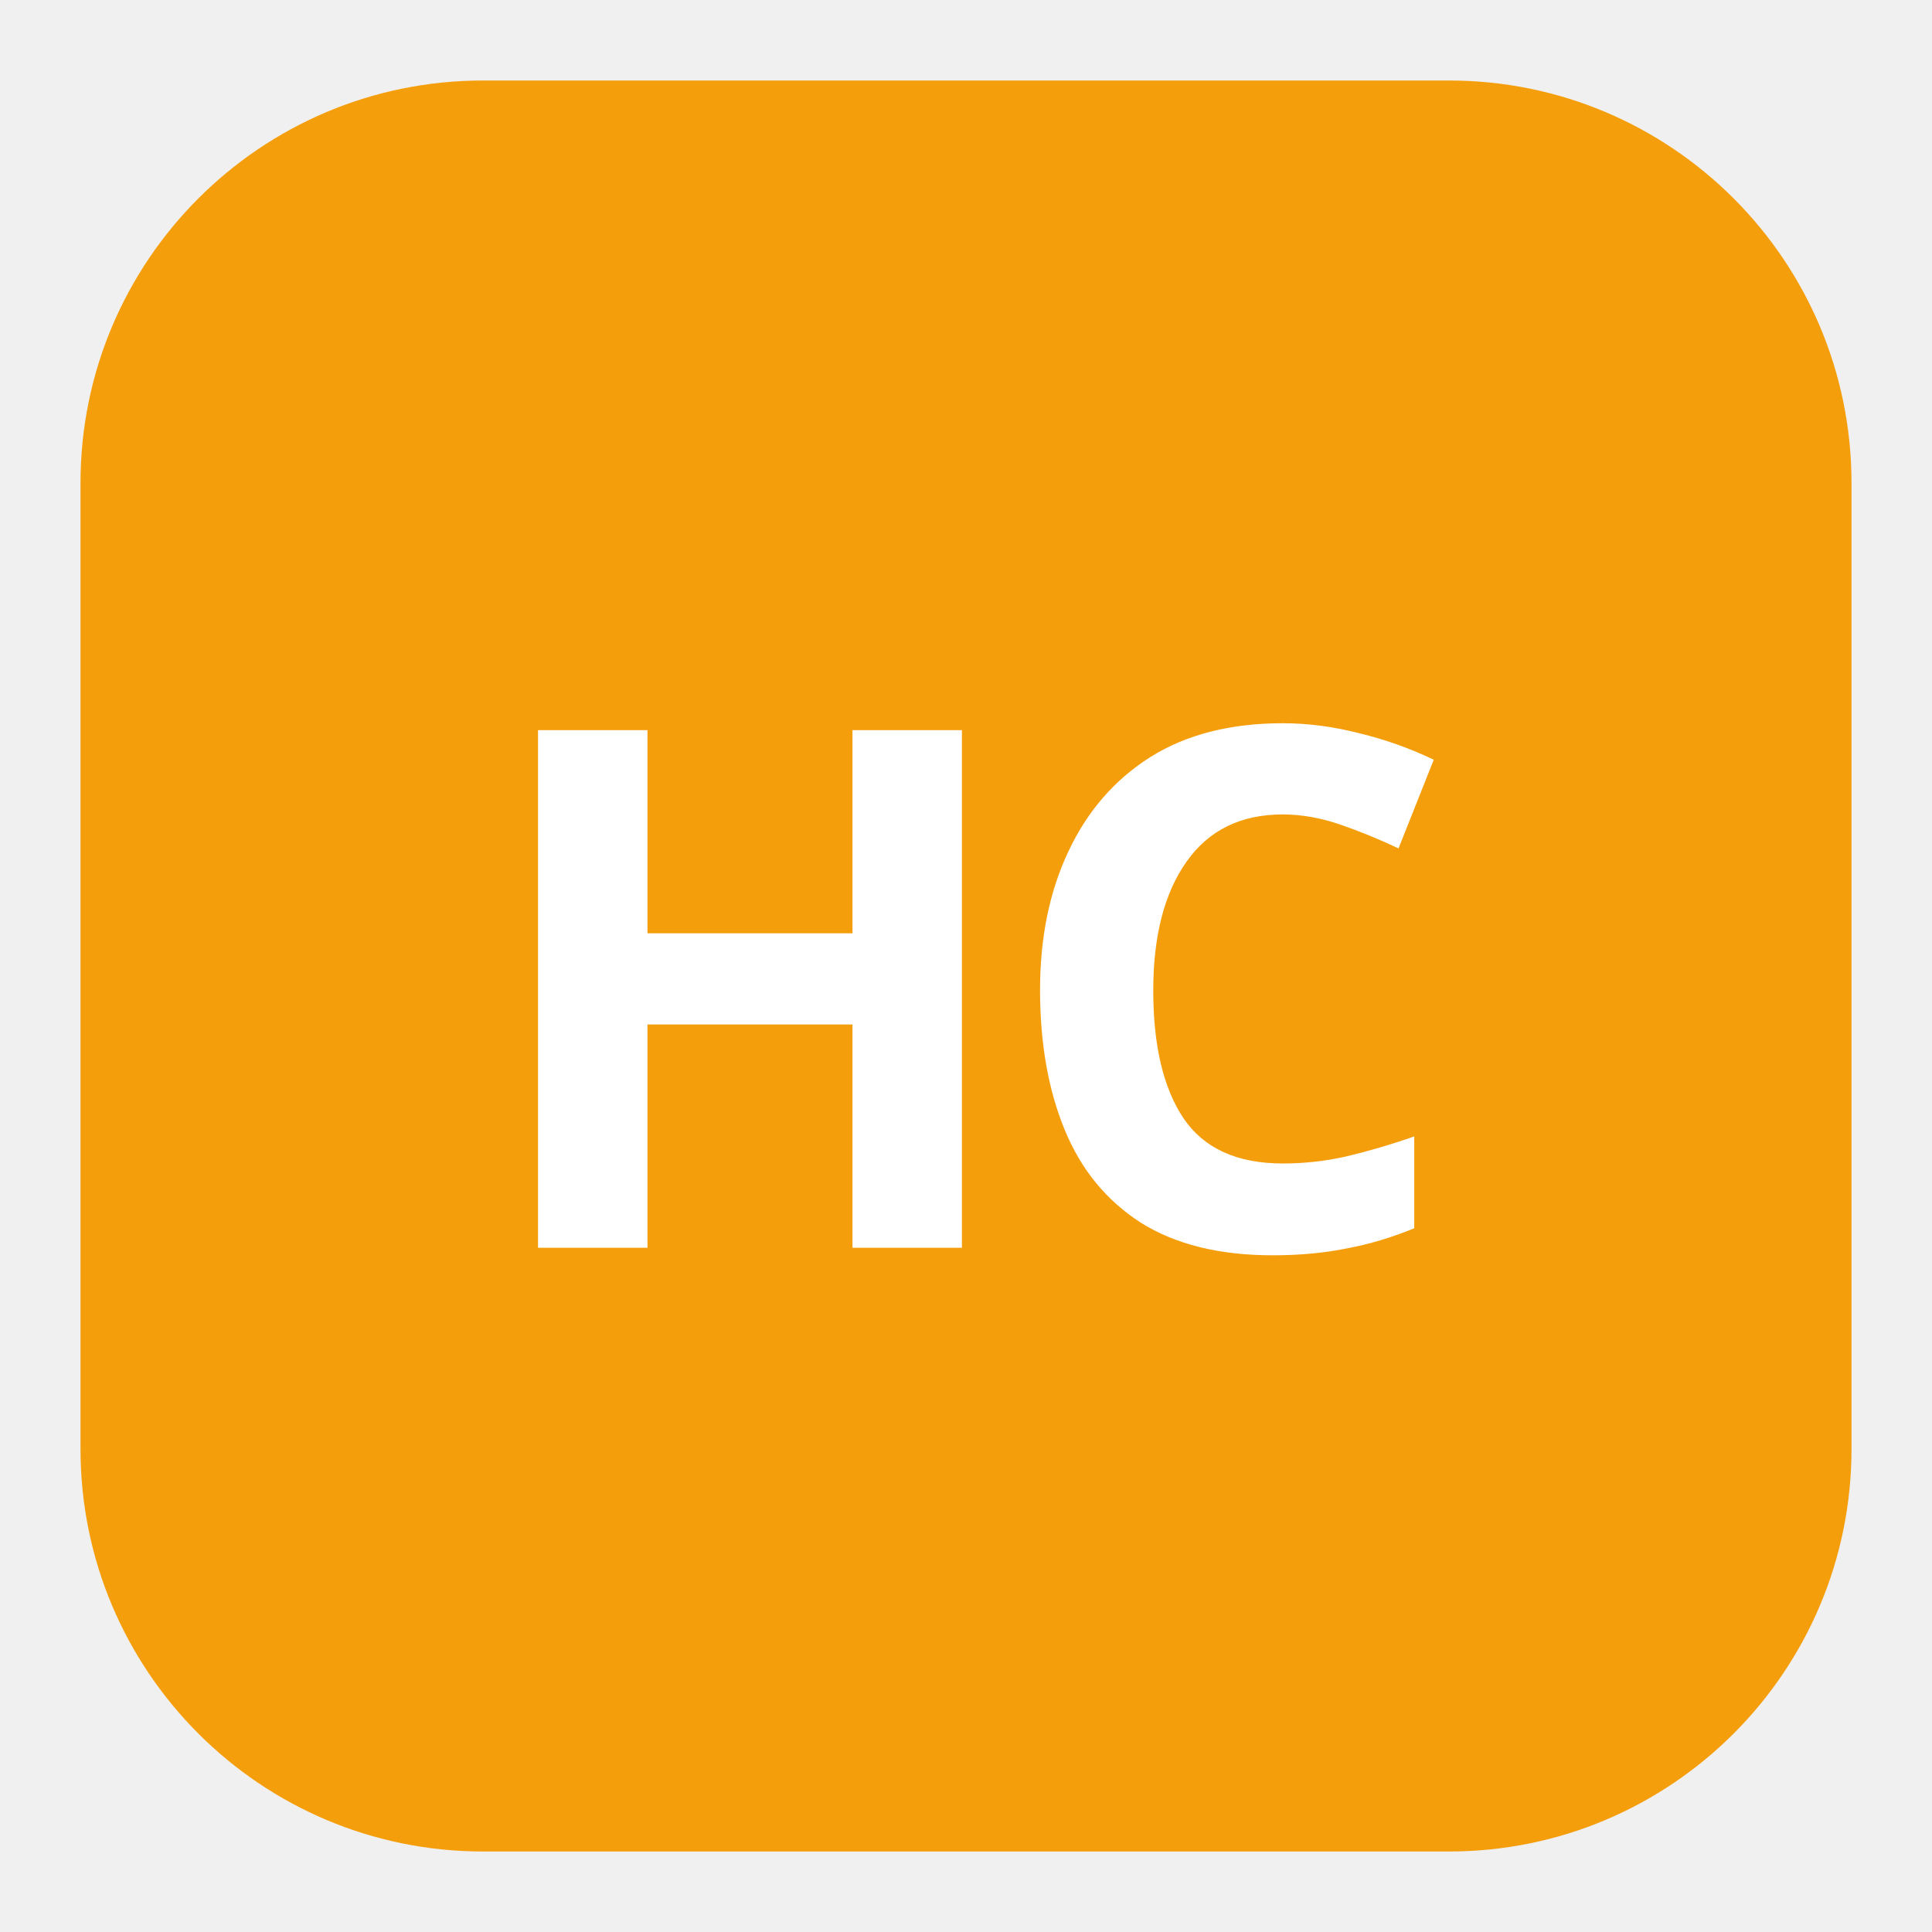
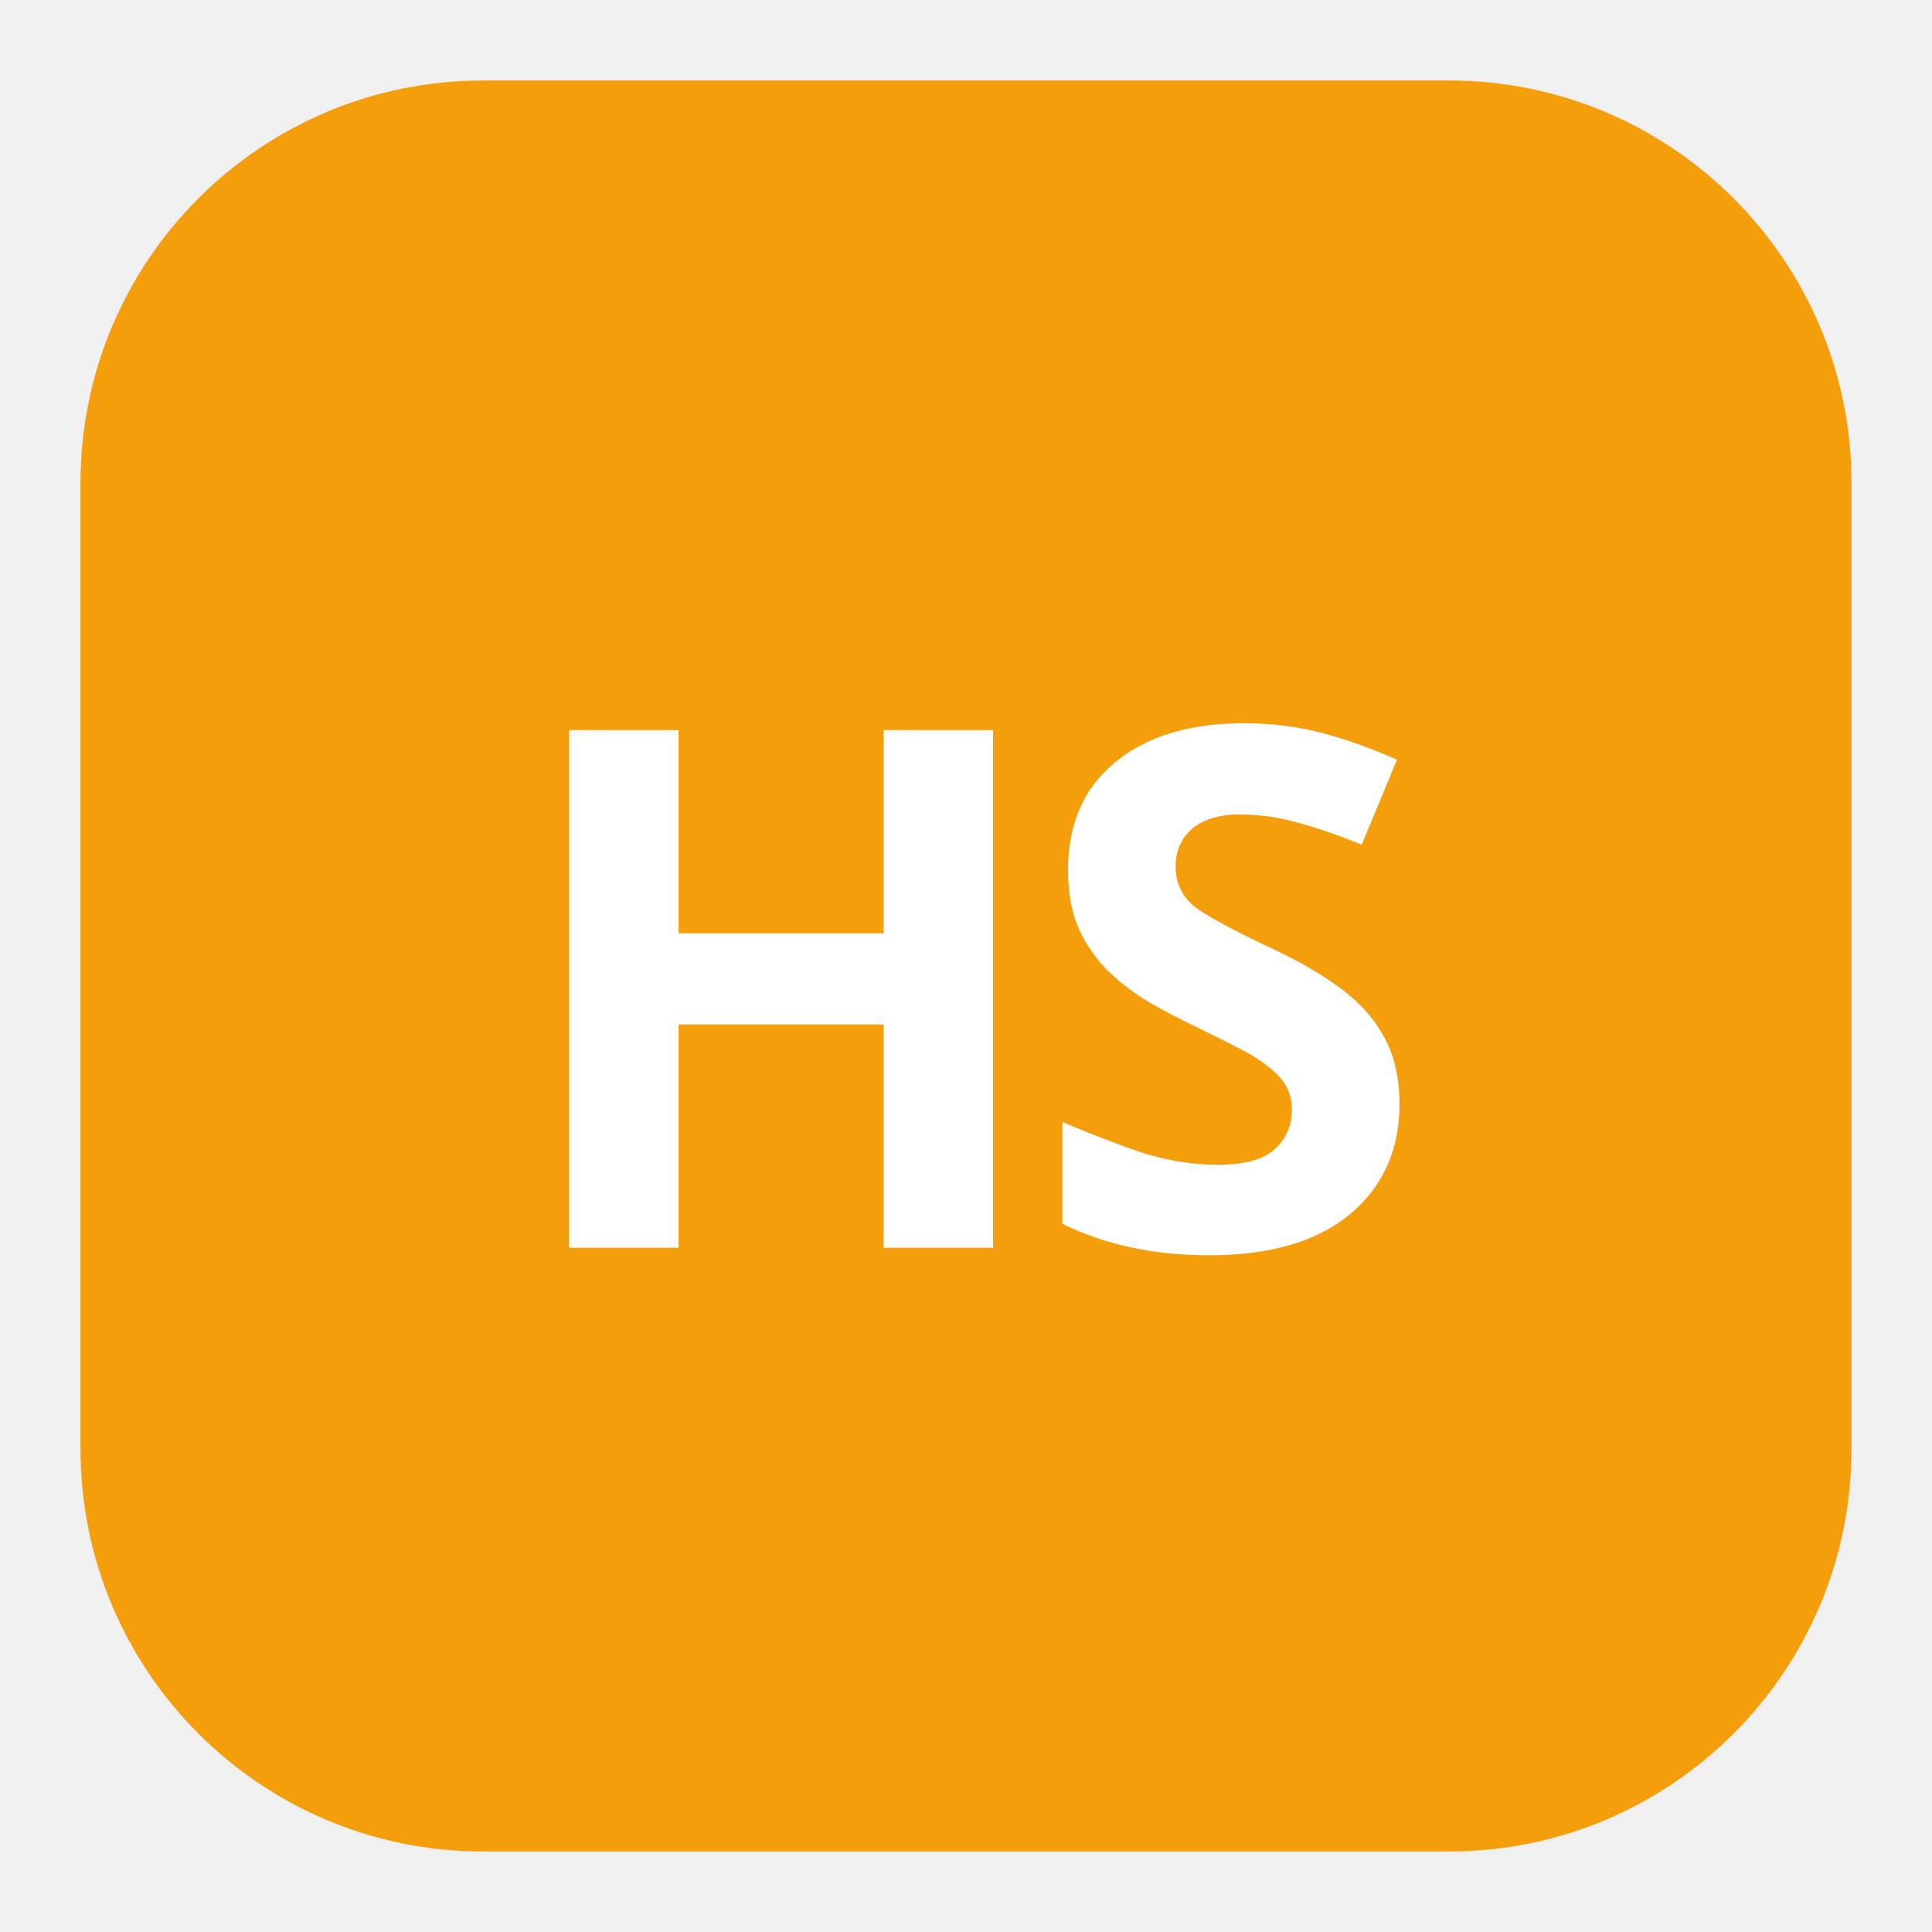
- <svg xmlns="http://www.w3.org/2000/svg" viewBox="0 0 48 48" fill="none" role="img" aria-label="Homescount">
+ <svg xmlns="http://www.w3.org/2000/svg" viewBox="0 0 48 48" fill="none" role="img" aria-label="Homescout">
  <rect x="2" y="2" width="44" height="44" rx="10" fill="#F59E0B" />
-   <text x="24" y="31" text-anchor="middle" font-family="ui-sans-serif, system-ui, sans-serif" font-size="18" font-weight="900" fill="white" letter-spacing="-0.04em">HC</text>
+   <text x="24" y="31" text-anchor="middle" font-family="ui-sans-serif, system-ui, sans-serif" font-size="18" font-weight="900" fill="white" letter-spacing="-0.04em">HS</text>
</svg>
